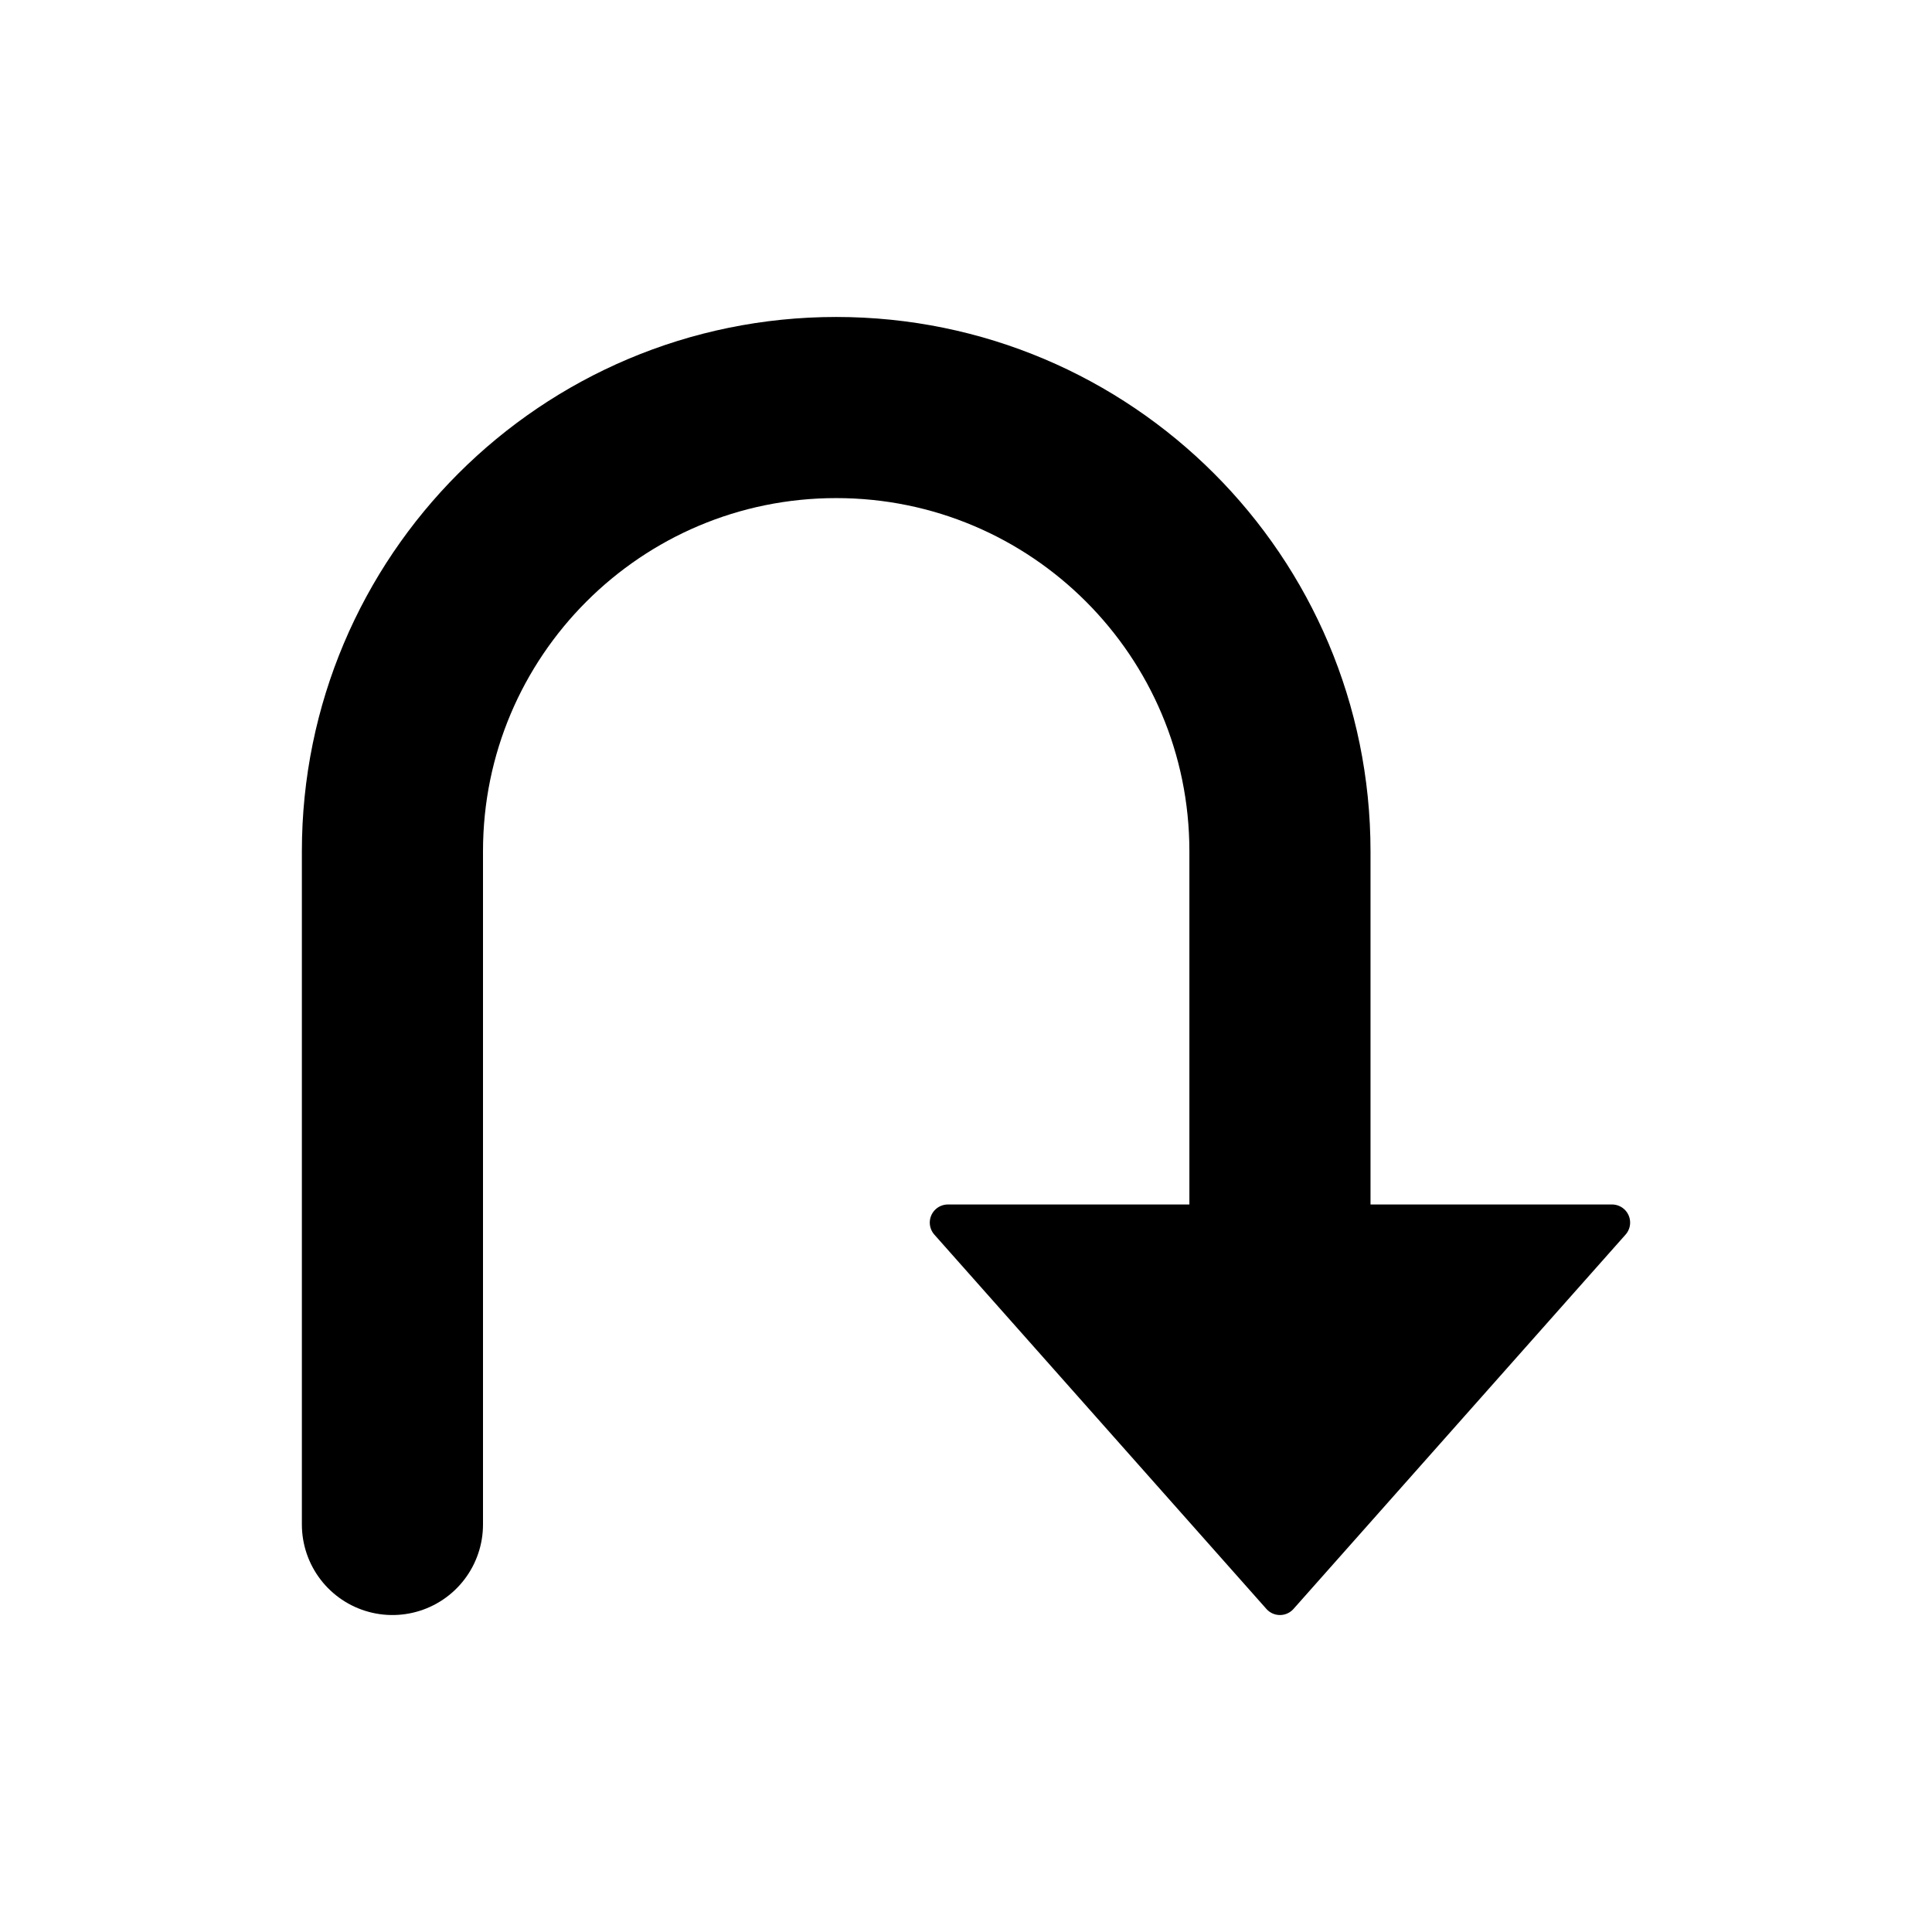
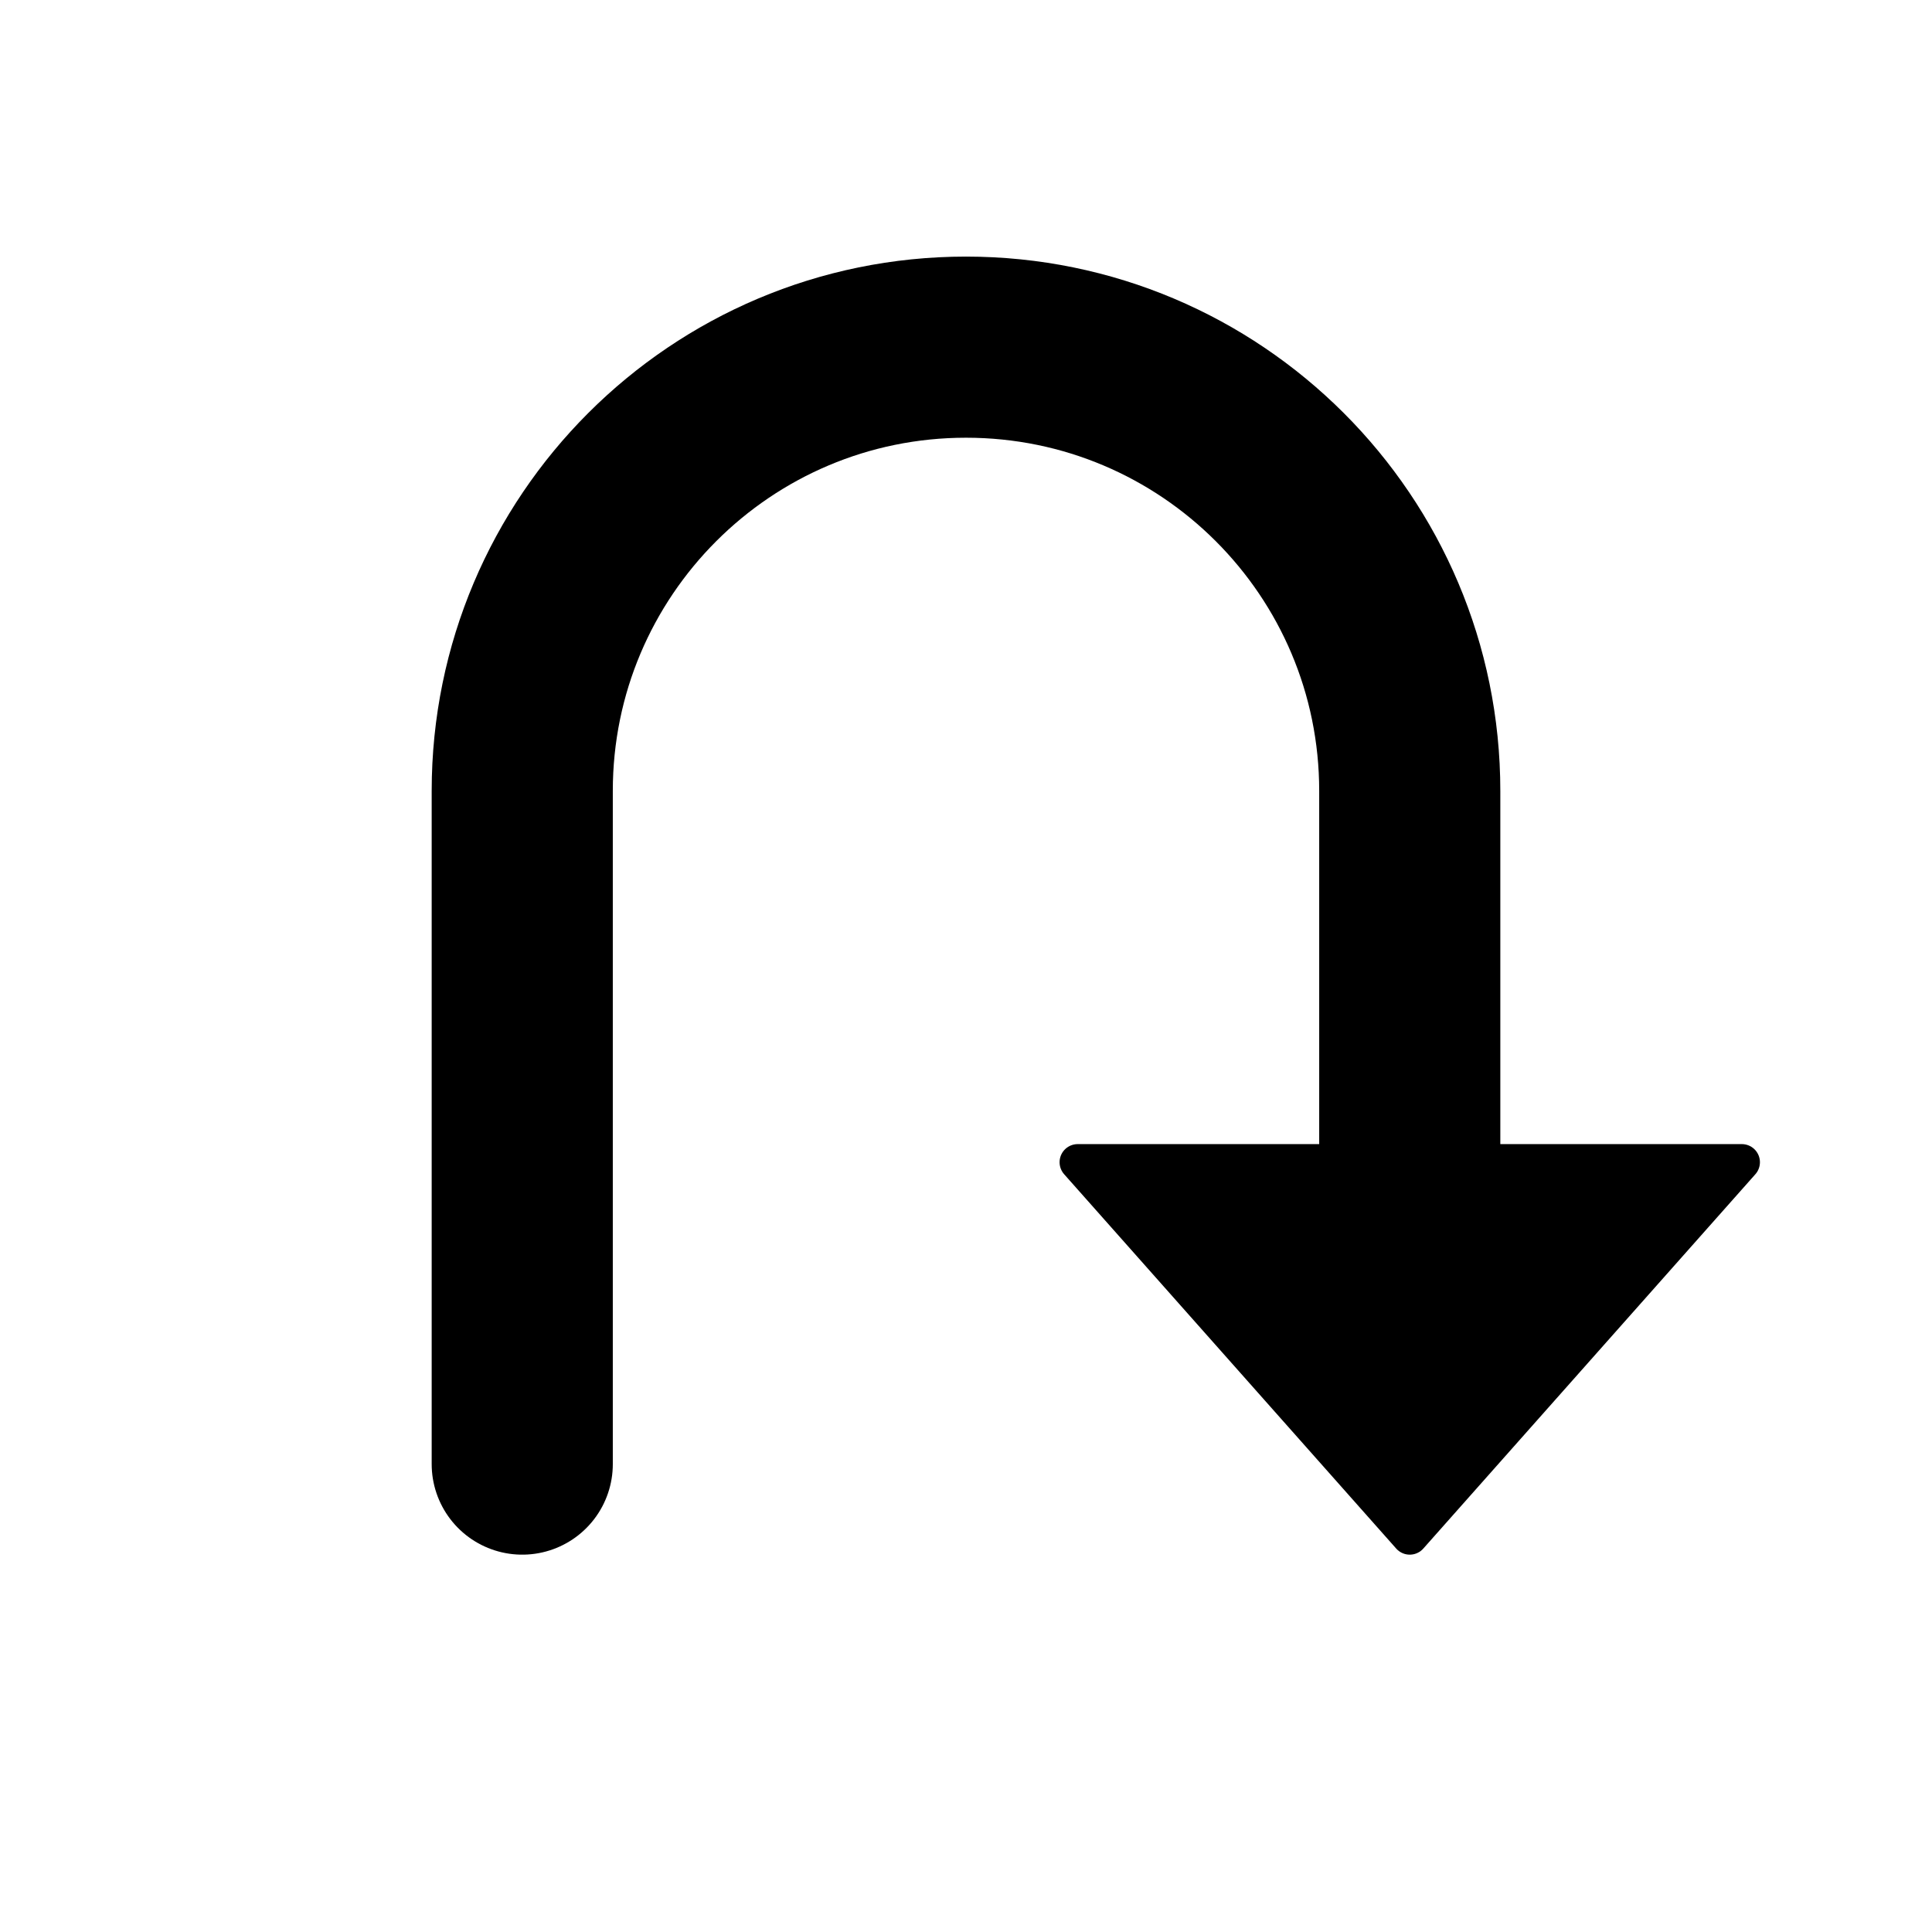
<svg xmlns="http://www.w3.org/2000/svg" viewBox="0 0 64 64">
-   <path d="M13 50.5L13 28.2A14.7 14.7 0 0 1 42.4 28.2L42.4 40.5" fill="none" stroke="currentColor" stroke-width="6" stroke-linejoin="round" stroke-linecap="round" />
-   <path d="M31.4 40.5L42.4 52.9L53.4 40.5Z" fill="currentColor" stroke="currentColor" stroke-width="1.2" stroke-linejoin="round" stroke-linecap="round" />
+   <path d="M17.3 48.5L17.3 26.2A14.7 14.7 0 0 1 46.7 26.2L46.7 38.5" fill="none" stroke="currentColor" stroke-width="6" stroke-linejoin="round" stroke-linecap="round" />
+   <path d="M35.7 38.5L46.7 50.9L57.7 38.5Z" fill="currentColor" stroke="currentColor" stroke-width="1.2" stroke-linejoin="round" stroke-linecap="round" />
</svg>
